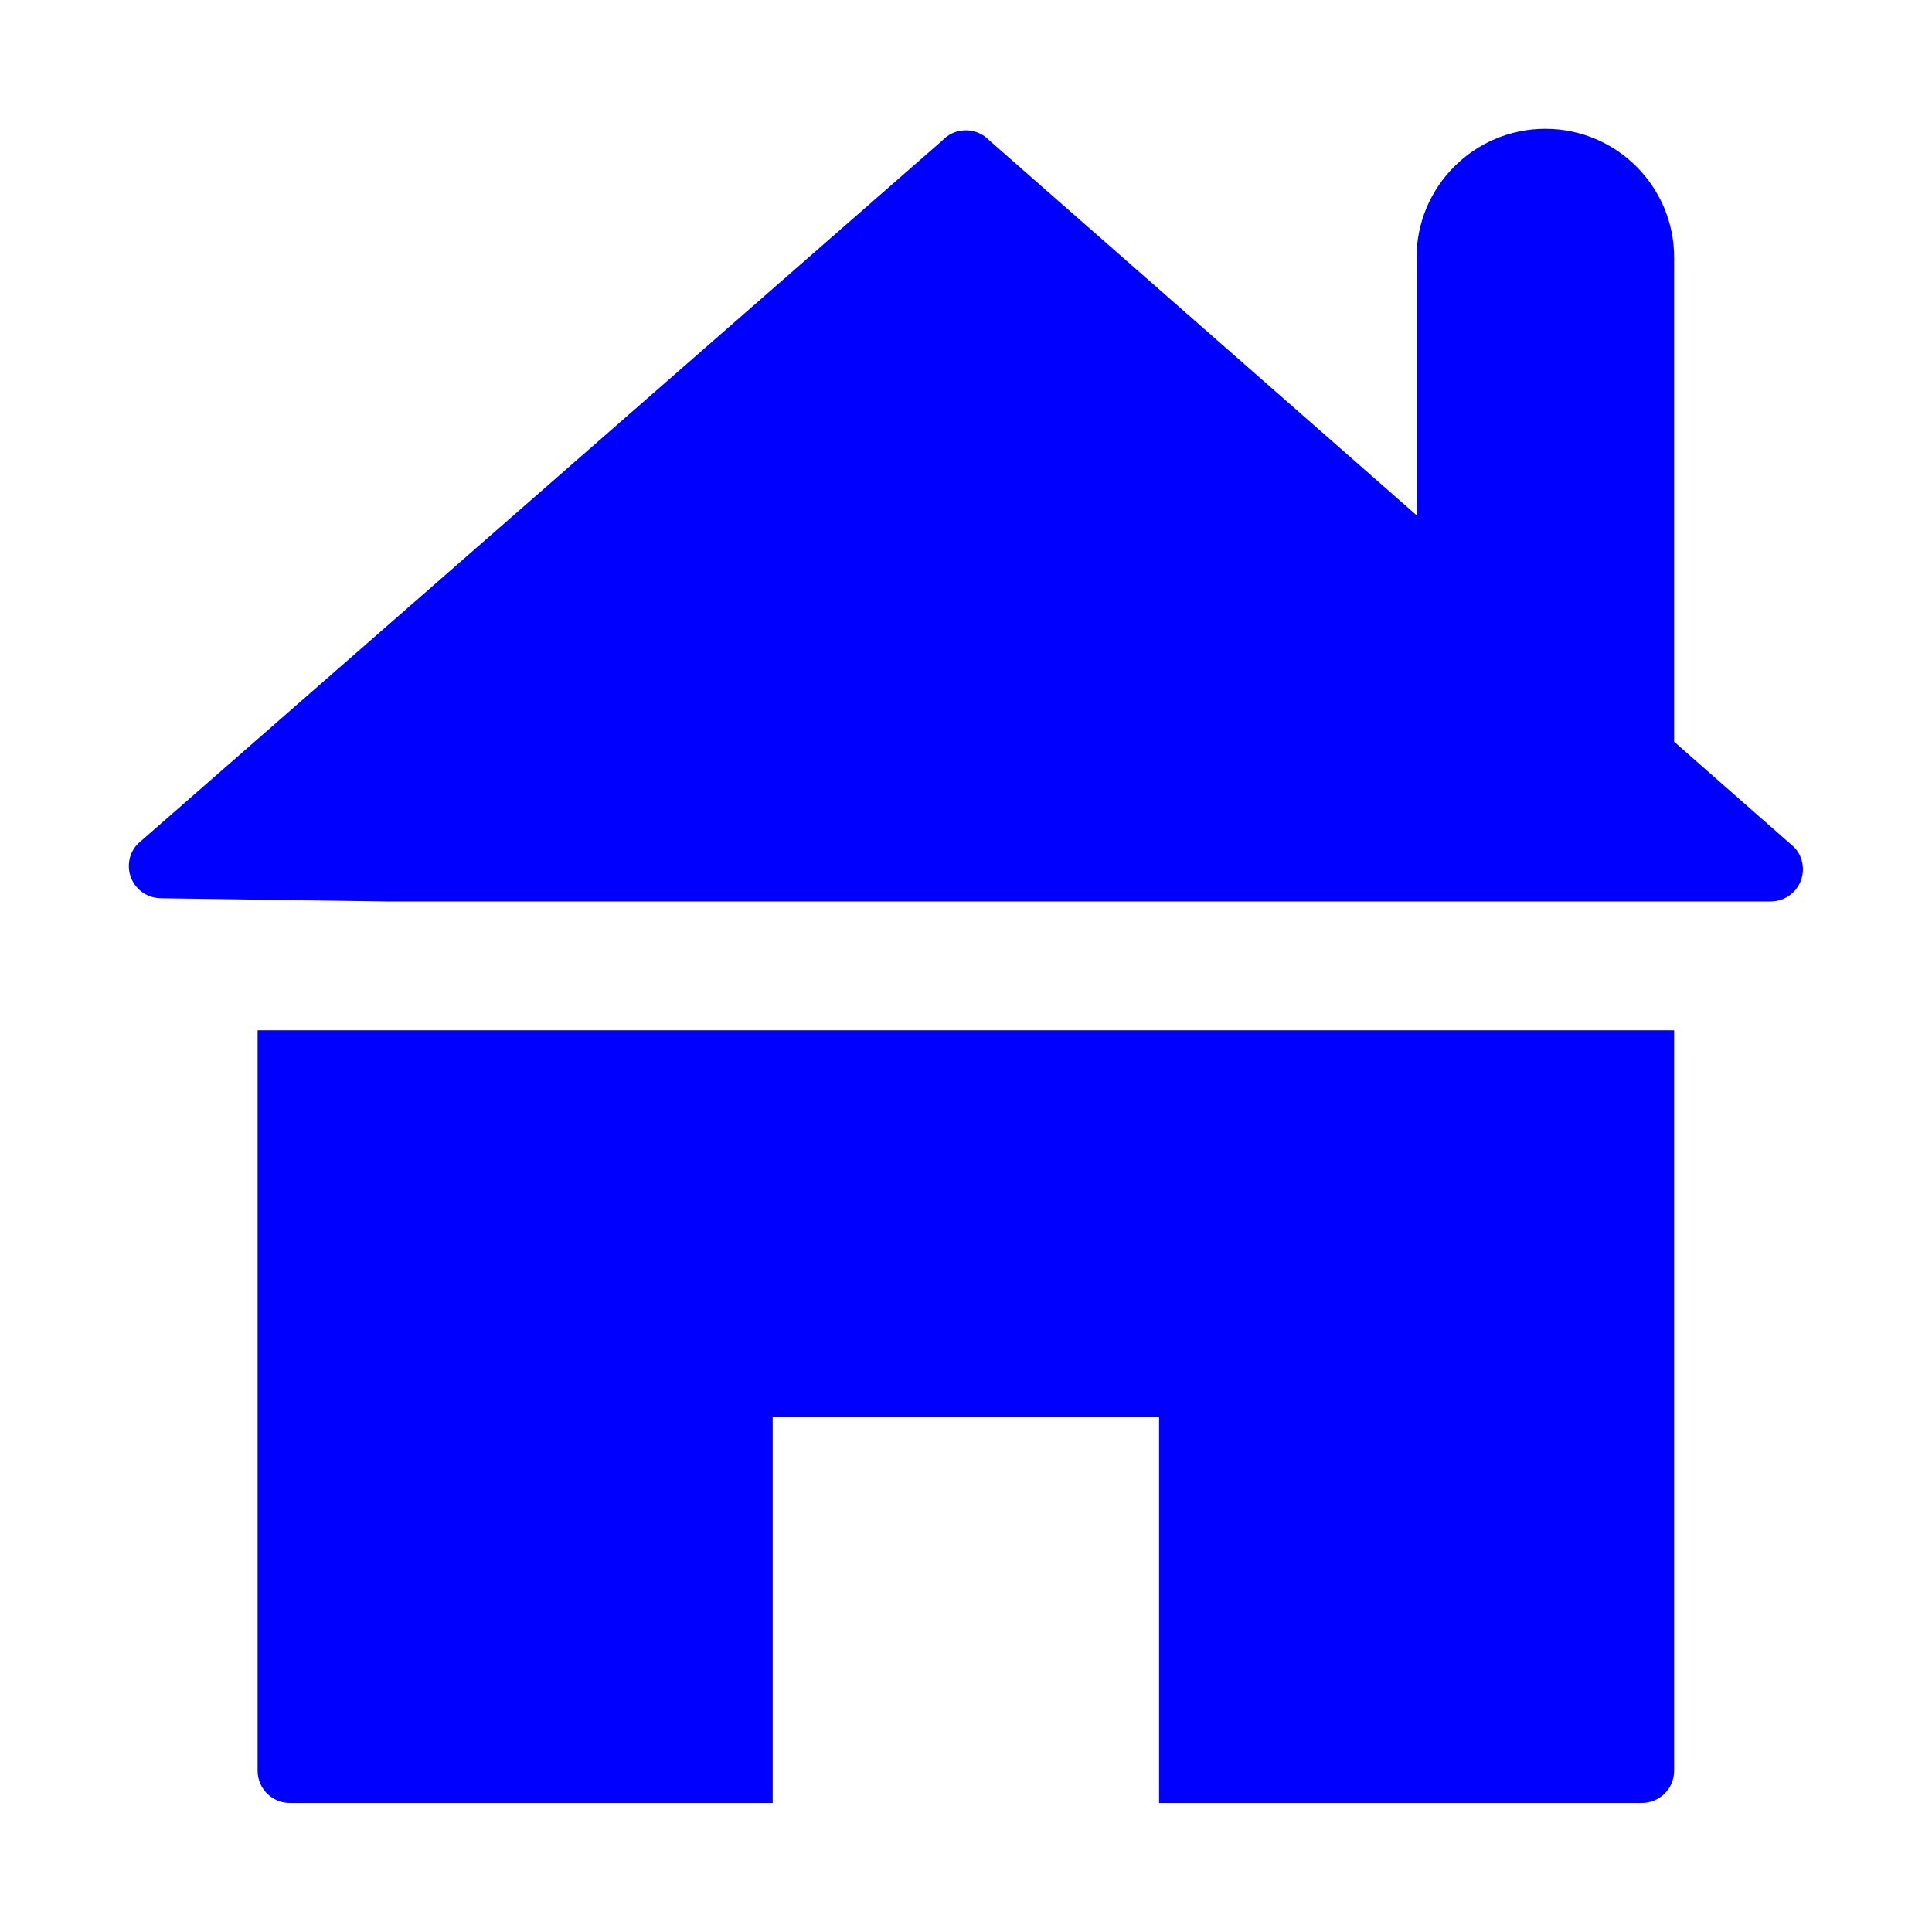
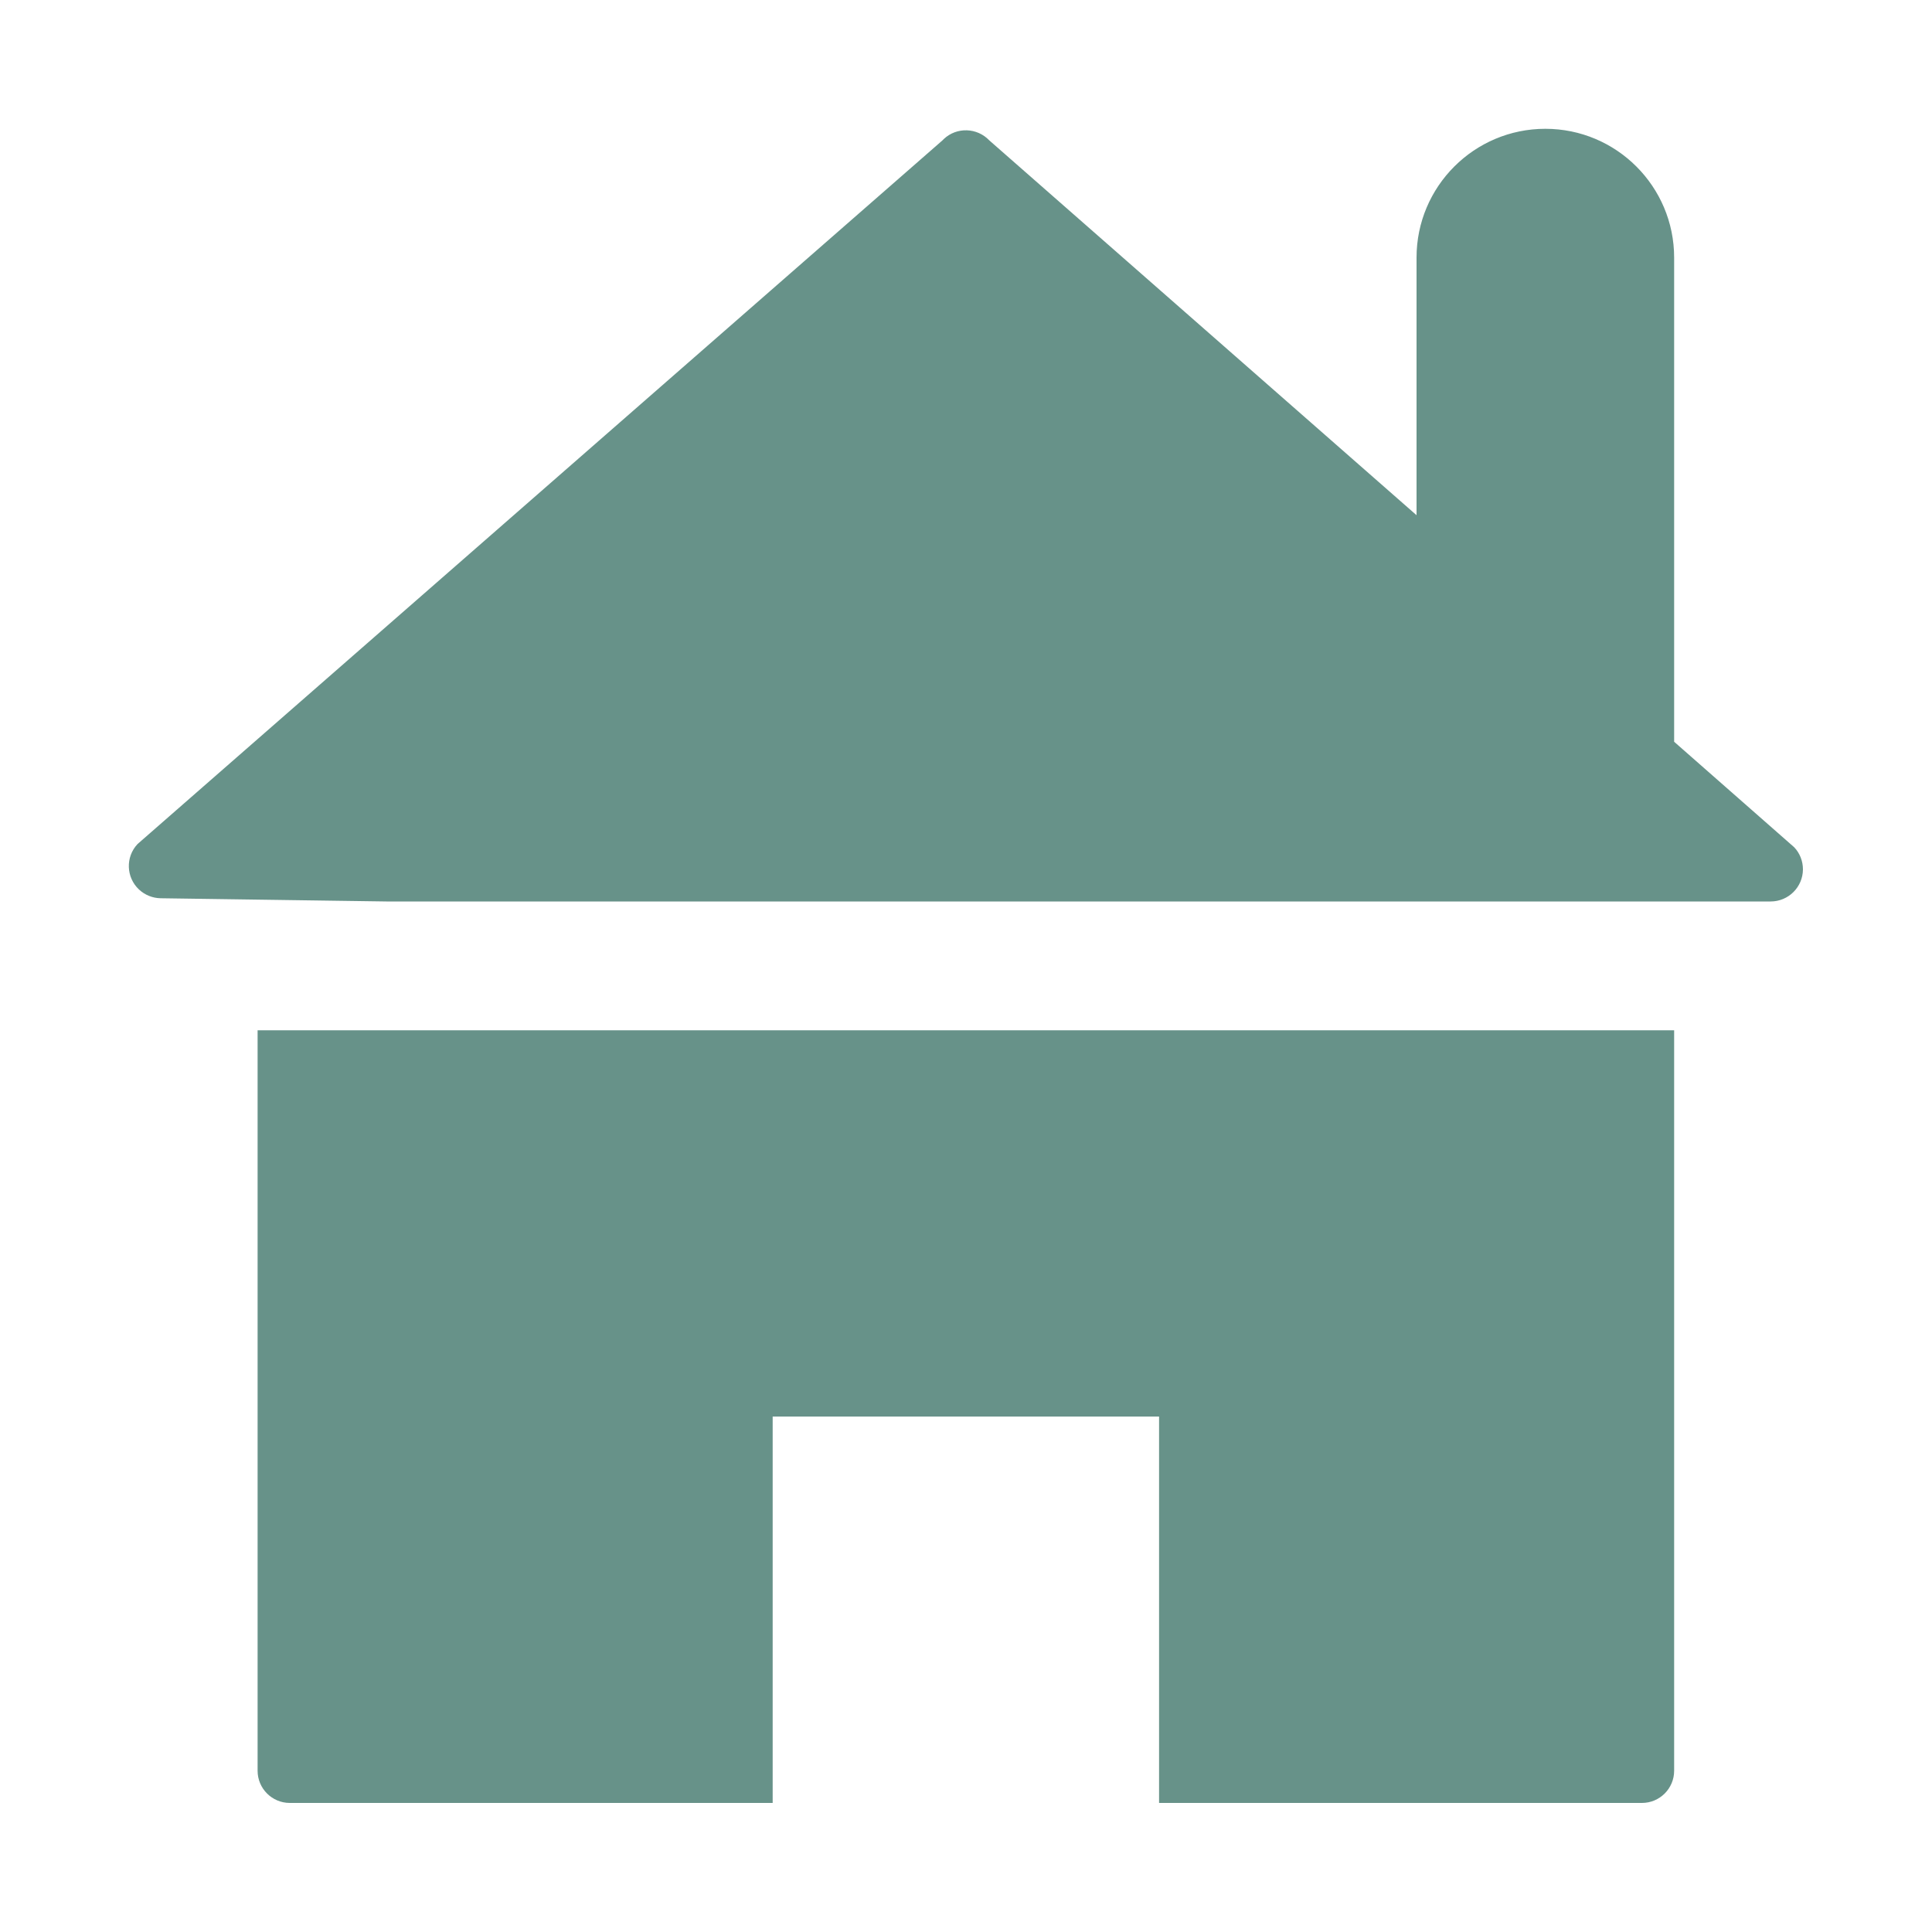
<svg xmlns="http://www.w3.org/2000/svg" version="1.1" width="15" height="15" viewBox="0 0 15 15" id="home">
-   <path fill="blue" d="M2,13.748c0,0.138,0.112,0.25,0.25,0.25h3.749v-3h3v3h3.749c0.138,0,0.25-0.112,0.25-0.25V7.999H2  C2,7.999,2,13.748,2,13.748z M13.93,6.578l-0.932-0.819V2c0-0.552-0.448-1-1-1s-1,0.448-1,1v2L7.681,1.09  C7.586,0.99,7.428,0.985,7.328,1.079L7.317,1.09L1.068,6.553C0.973,6.654,0.979,6.812,1.079,6.906  C1.125,6.949,1.185,6.973,1.247,6.974L3,6.999h10.747c0.138,0,0.25-0.111,0.251-0.249  C13.998,6.686,13.974,6.624,13.93,6.578V6.578z" />
+   <path fill="#679289" d="M2,13.748c0,0.138,0.112,0.25,0.25,0.25h3.749v-3h3v3h3.749c0.138,0,0.25-0.112,0.25-0.25V7.999H2  C2,7.999,2,13.748,2,13.748z M13.93,6.578l-0.932-0.819V2c0-0.552-0.448-1-1-1s-1,0.448-1,1v2L7.681,1.09  C7.586,0.99,7.428,0.985,7.328,1.079L7.317,1.09L1.068,6.553C0.973,6.654,0.979,6.812,1.079,6.906  C1.125,6.949,1.185,6.973,1.247,6.974L3,6.999h10.747c0.138,0,0.25-0.111,0.251-0.249  C13.998,6.686,13.974,6.624,13.93,6.578V6.578z" />
</svg>
